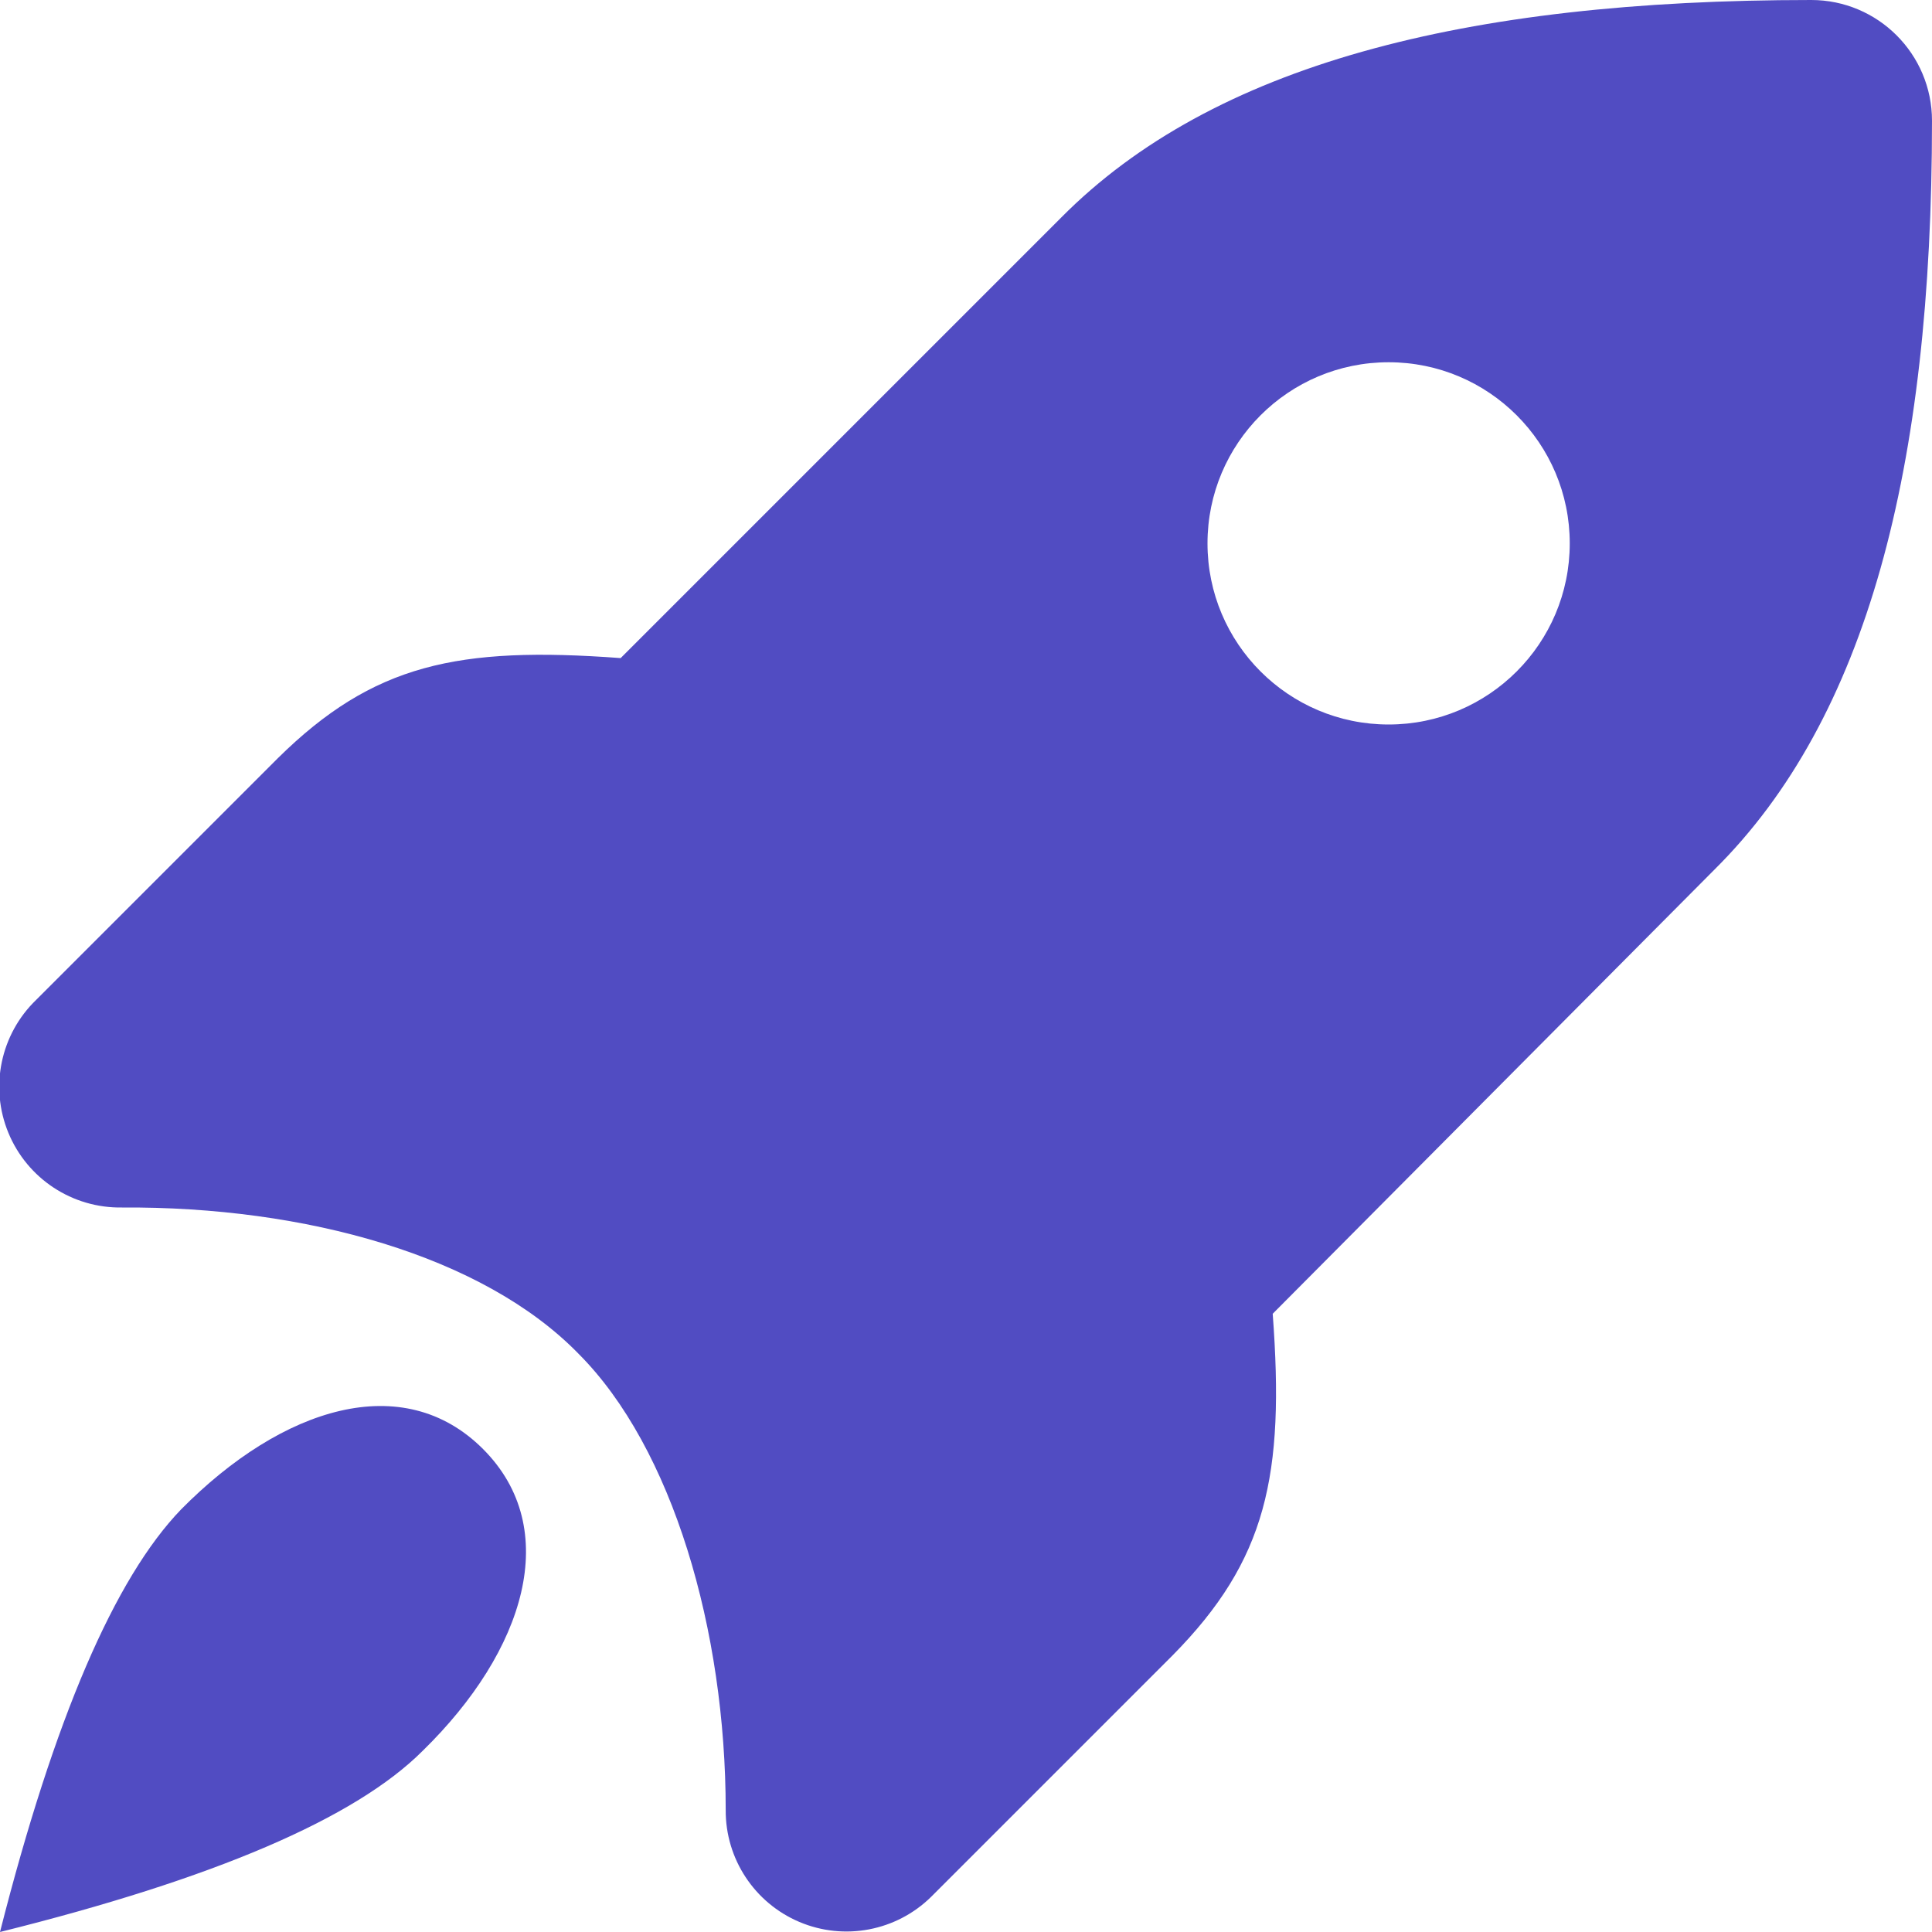
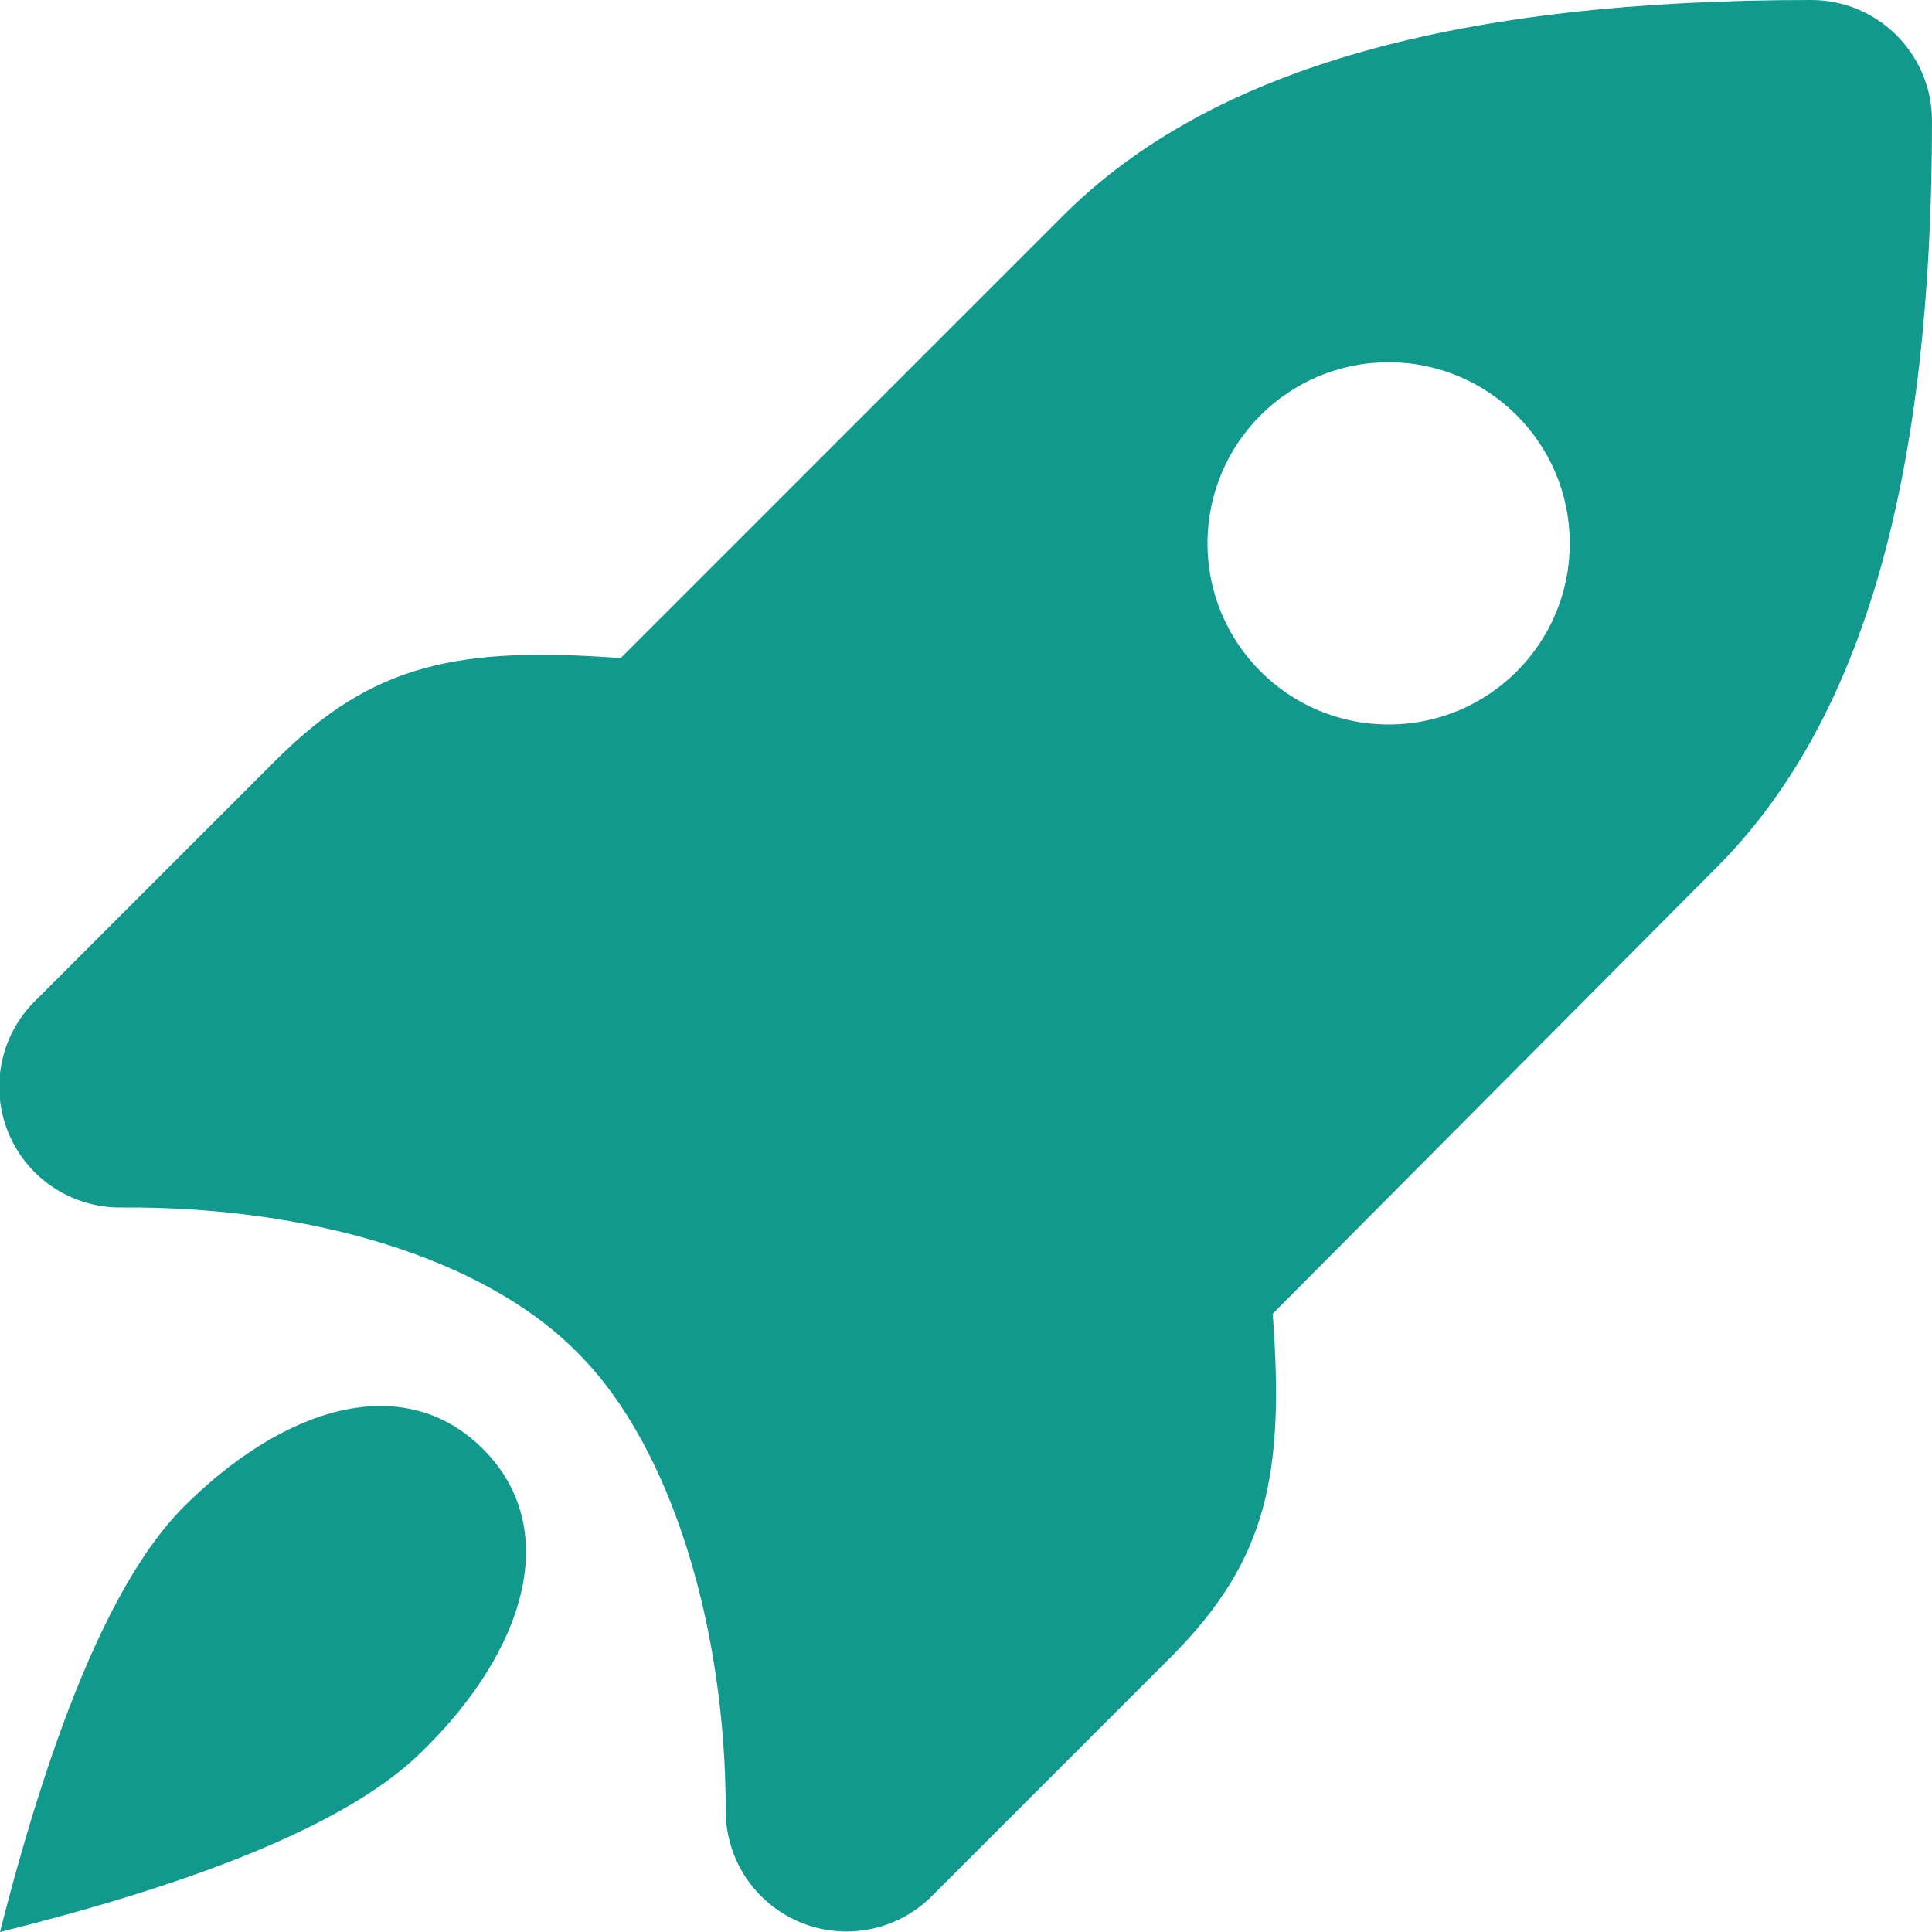
<svg xmlns="http://www.w3.org/2000/svg" width="16" height="16" viewBox="0 0 16 16">
-   <path d="M15 0a1 1 0 0 1 1 1c0 2.88-.54 4.95-1.8 6.2l-3.66 3.68c.1 1.34-.05 2.04-.83 2.83l-2 2a1 1 0 0 1-1.7-.72c0-1.49-.44-3-1.22-3.78C4 10.4 2.53 9.99 1.01 10A1 1 0 0 1 .3 8.28l2-2c.79-.78 1.49-.93 2.84-.83L8.79 1.8C10.04.54 12.12 0 15 0zM0 16c.45-1.77.95-2.93 1.5-3.5.84-.85 1.84-1.16 2.5-.5.66.66.35 1.67-.5 2.5-.56.56-1.73 1.06-3.5 1.5zM11.5 6a1.5 1.5 0 1 0 0-3 1.5 1.5 0 0 0 0 3z" fill-rule="nonzero" fill="#514cc2" />
+   <path d="M15 0a1 1 0 0 1 1 1c0 2.88-.54 4.95-1.8 6.2l-3.66 3.68c.1 1.34-.05 2.04-.83 2.83l-2 2a1 1 0 0 1-1.7-.72c0-1.49-.44-3-1.22-3.78C4 10.4 2.53 9.99 1.01 10A1 1 0 0 1 .3 8.28l2-2c.79-.78 1.49-.93 2.84-.83L8.79 1.8C10.04.54 12.12 0 15 0zM0 16c.45-1.77.95-2.93 1.5-3.5.84-.85 1.84-1.16 2.5-.5.66.66.35 1.67-.5 2.5-.56.56-1.73 1.06-3.5 1.5zM11.5 6a1.5 1.5 0 1 0 0-3 1.5 1.5 0 0 0 0 3z" fill-rule="nonzero" fill="#11998e" />
</svg>
